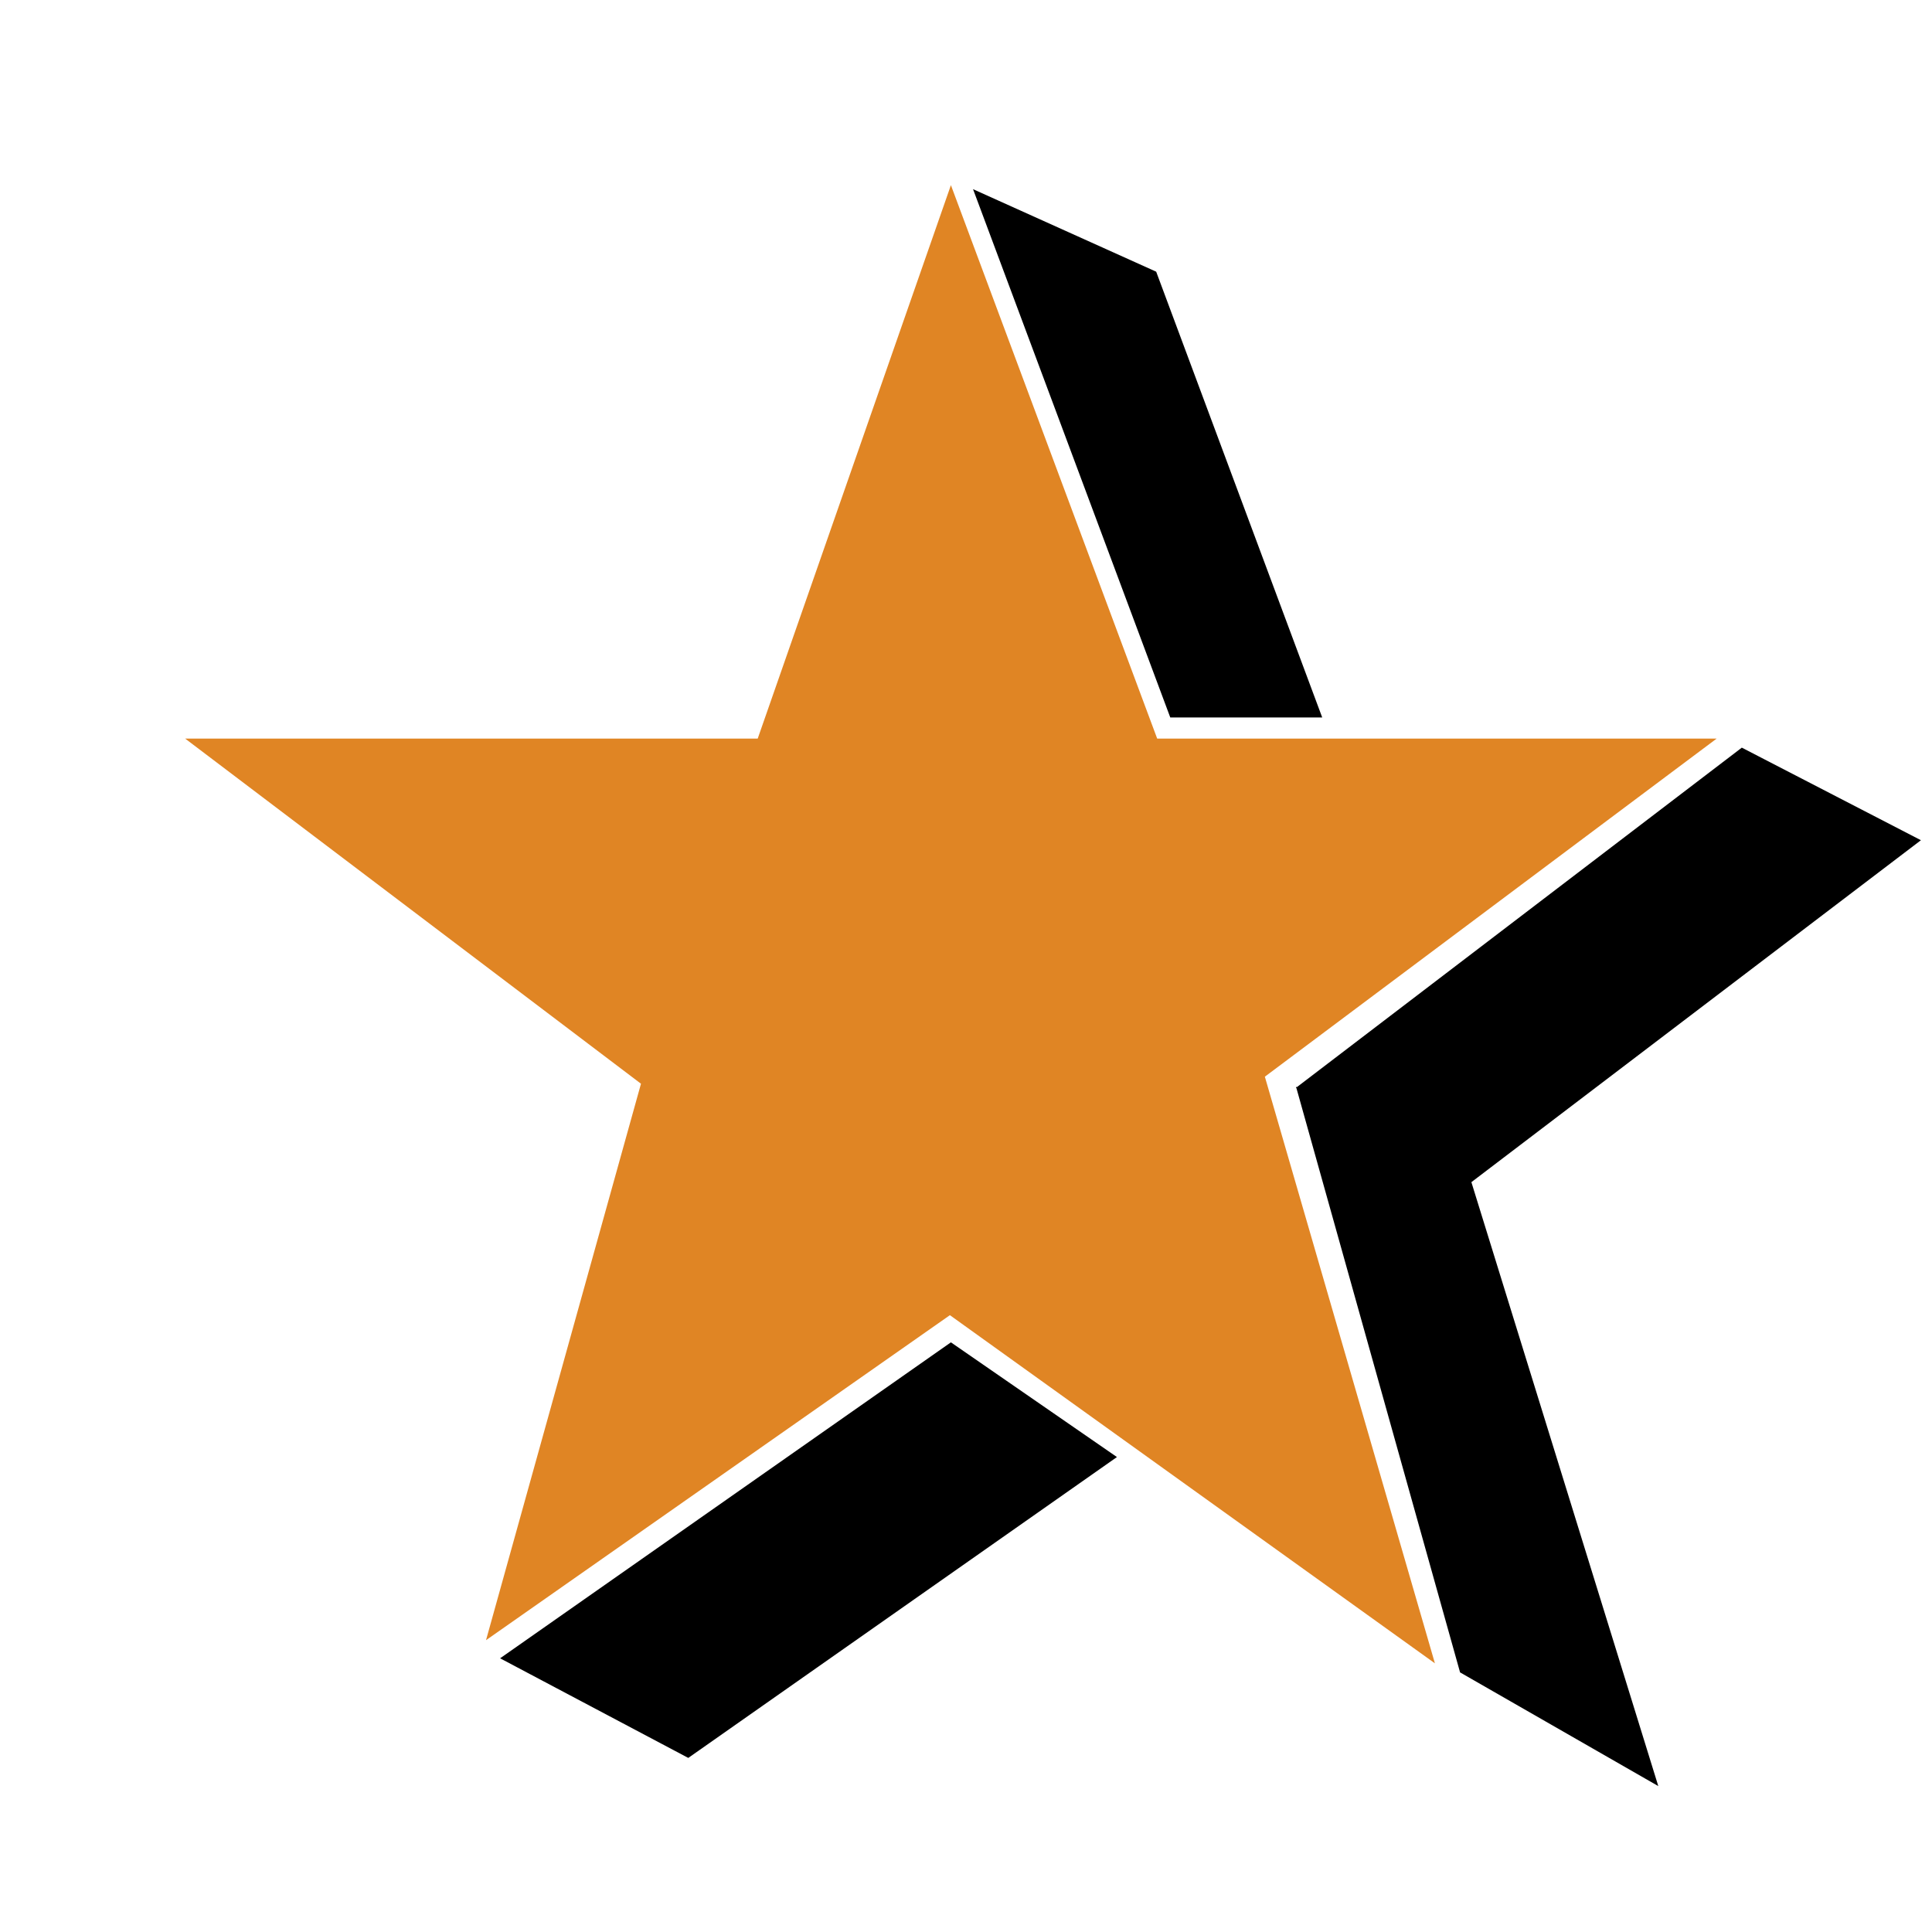
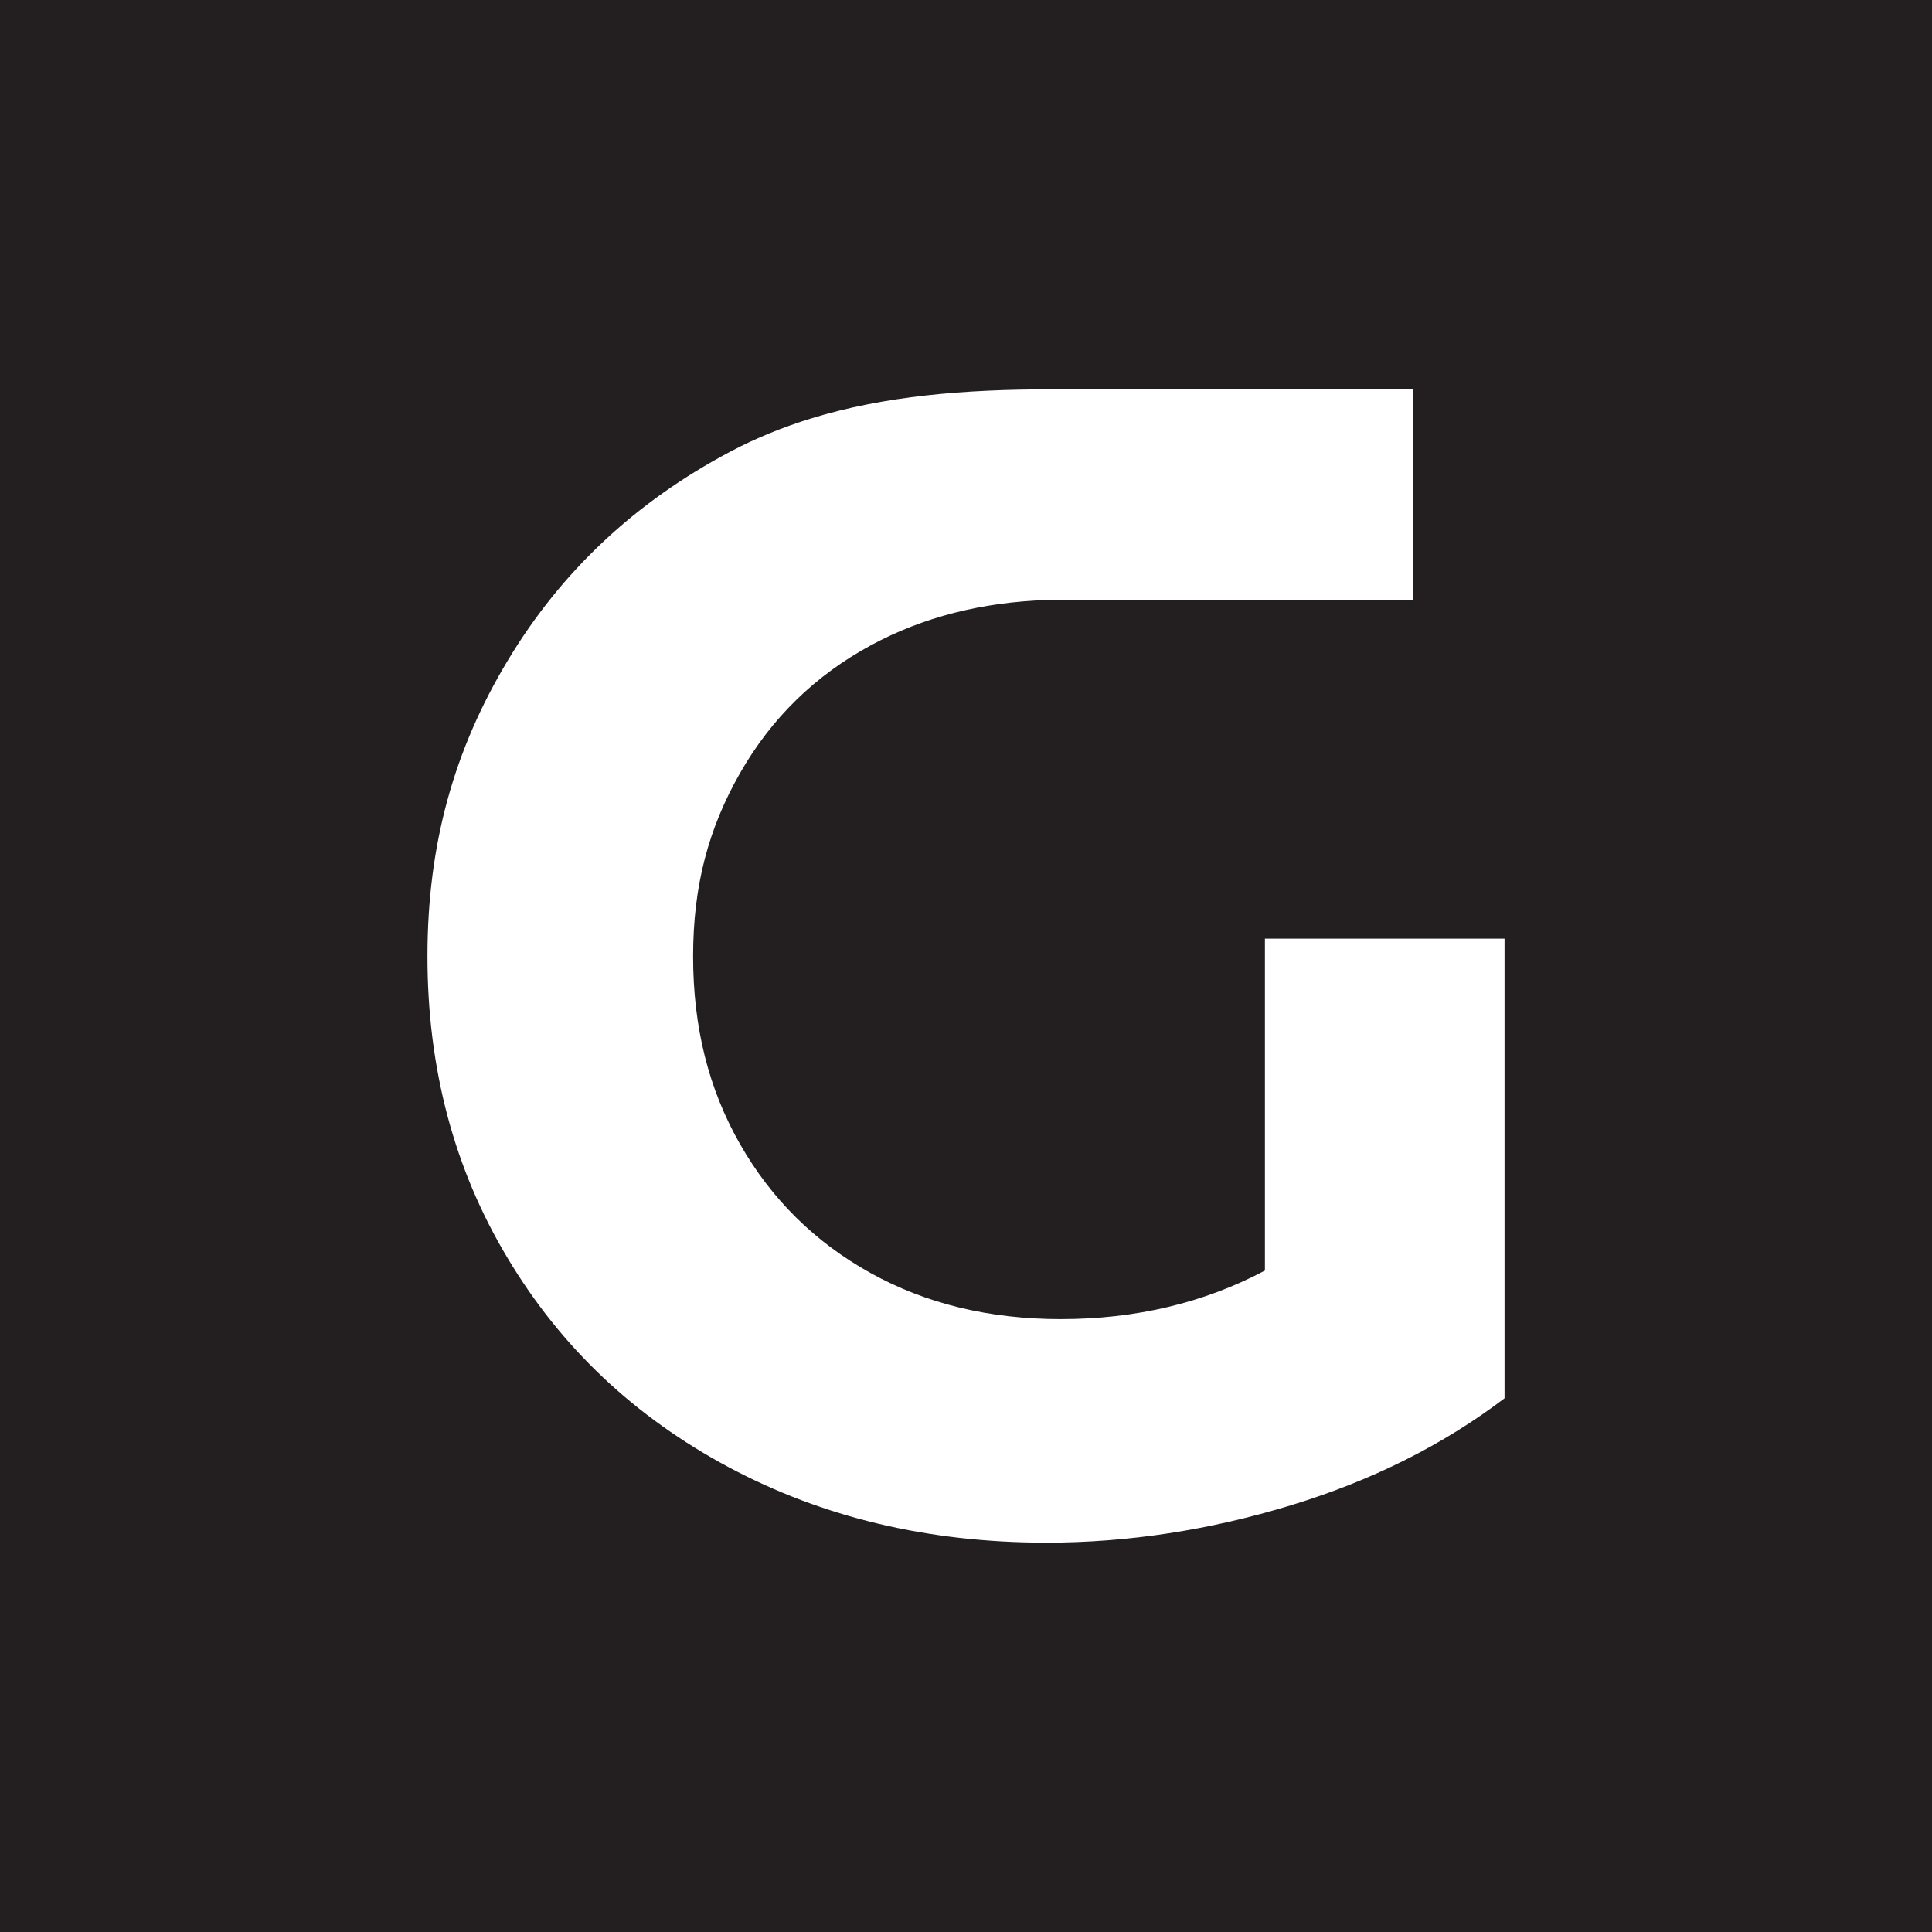
- <svg xmlns="http://www.w3.org/2000/svg" xml:space="preserve" viewBox="0 0 192 192">
-   <path fill="#e08524" d="M75.3 73.4H18.4l45.3 34.3L48.3 163l46.1-32.3 48.2 34.6-16.9-58.3 44.9-33.6H115l-20.5-55-19.2 55z" />
-   <path d="m96.7 18.8 18.2 8.2 16.5 44.3h-15.1L96.7 18.8zm-47 146 18.7 9.9 42.6-29.9-16.5-11.4-44.8 31.4zm79.1-56.8 17.4 9.4 18.6 60.1-19.7-11.3-16.3-58.2z" />
-   <path d="m173.1 74.3 17.8 9.2-44.7 34-17.4-9.4 44.3-33.8z" />
+ <svg xmlns="http://www.w3.org/2000/svg" version="1.1" width="72" height="72">
+   <svg id="SvgjsSvg1059" viewBox="0 0 72 72">
+     <defs>
+       <style>.uuid-a6d5b93b-9bdb-41e4-970e-b765f78de7ed{fill:#231f20;}</style>
+     </defs>
+     <path class="uuid-a6d5b93b-9bdb-41e4-970e-b765f78de7ed" d="M0,0v72h72V0H0ZM56.07,52.11c-2.29,1.74-4.95,3.07-7.97,3.99-3.02.92-6.05,1.39-9.11,1.39-4.39,0-8.33-.94-11.83-2.81s-6.25-4.46-8.24-7.79c-1.99-3.31-2.99-7.06-2.99-11.25s1-7.71,2.99-11.02c1.99-3.32,4.76-5.92,8.3-7.79.96-.51,1.96-.91,2.99-1.23,2.76-.85,5.74-1.09,8.96-1.09h13.49v7.85h-12.48c-.18-.01-.35-.01-.53-.01-.21,0-.42.01-.62.01-2.45.08-4.63.64-6.56,1.68-2.09,1.13-3.72,2.72-4.89,4.77s-1.75,4.18-1.75,6.83.58,4.95,1.75,7c1.17,2.05,2.79,3.65,4.86,4.8,2.07,1.15,4.44,1.72,7.09,1.72,2.81,0,5.35-.61,7.61-1.81v-12.37h8.93v17.13Z" />
+   </svg>
+   <style>@media (prefers-color-scheme: light) { :root { filter: none; } }
+ @media (prefers-color-scheme: dark) { :root { filter: invert(100%); } }
+ </style>
</svg>
